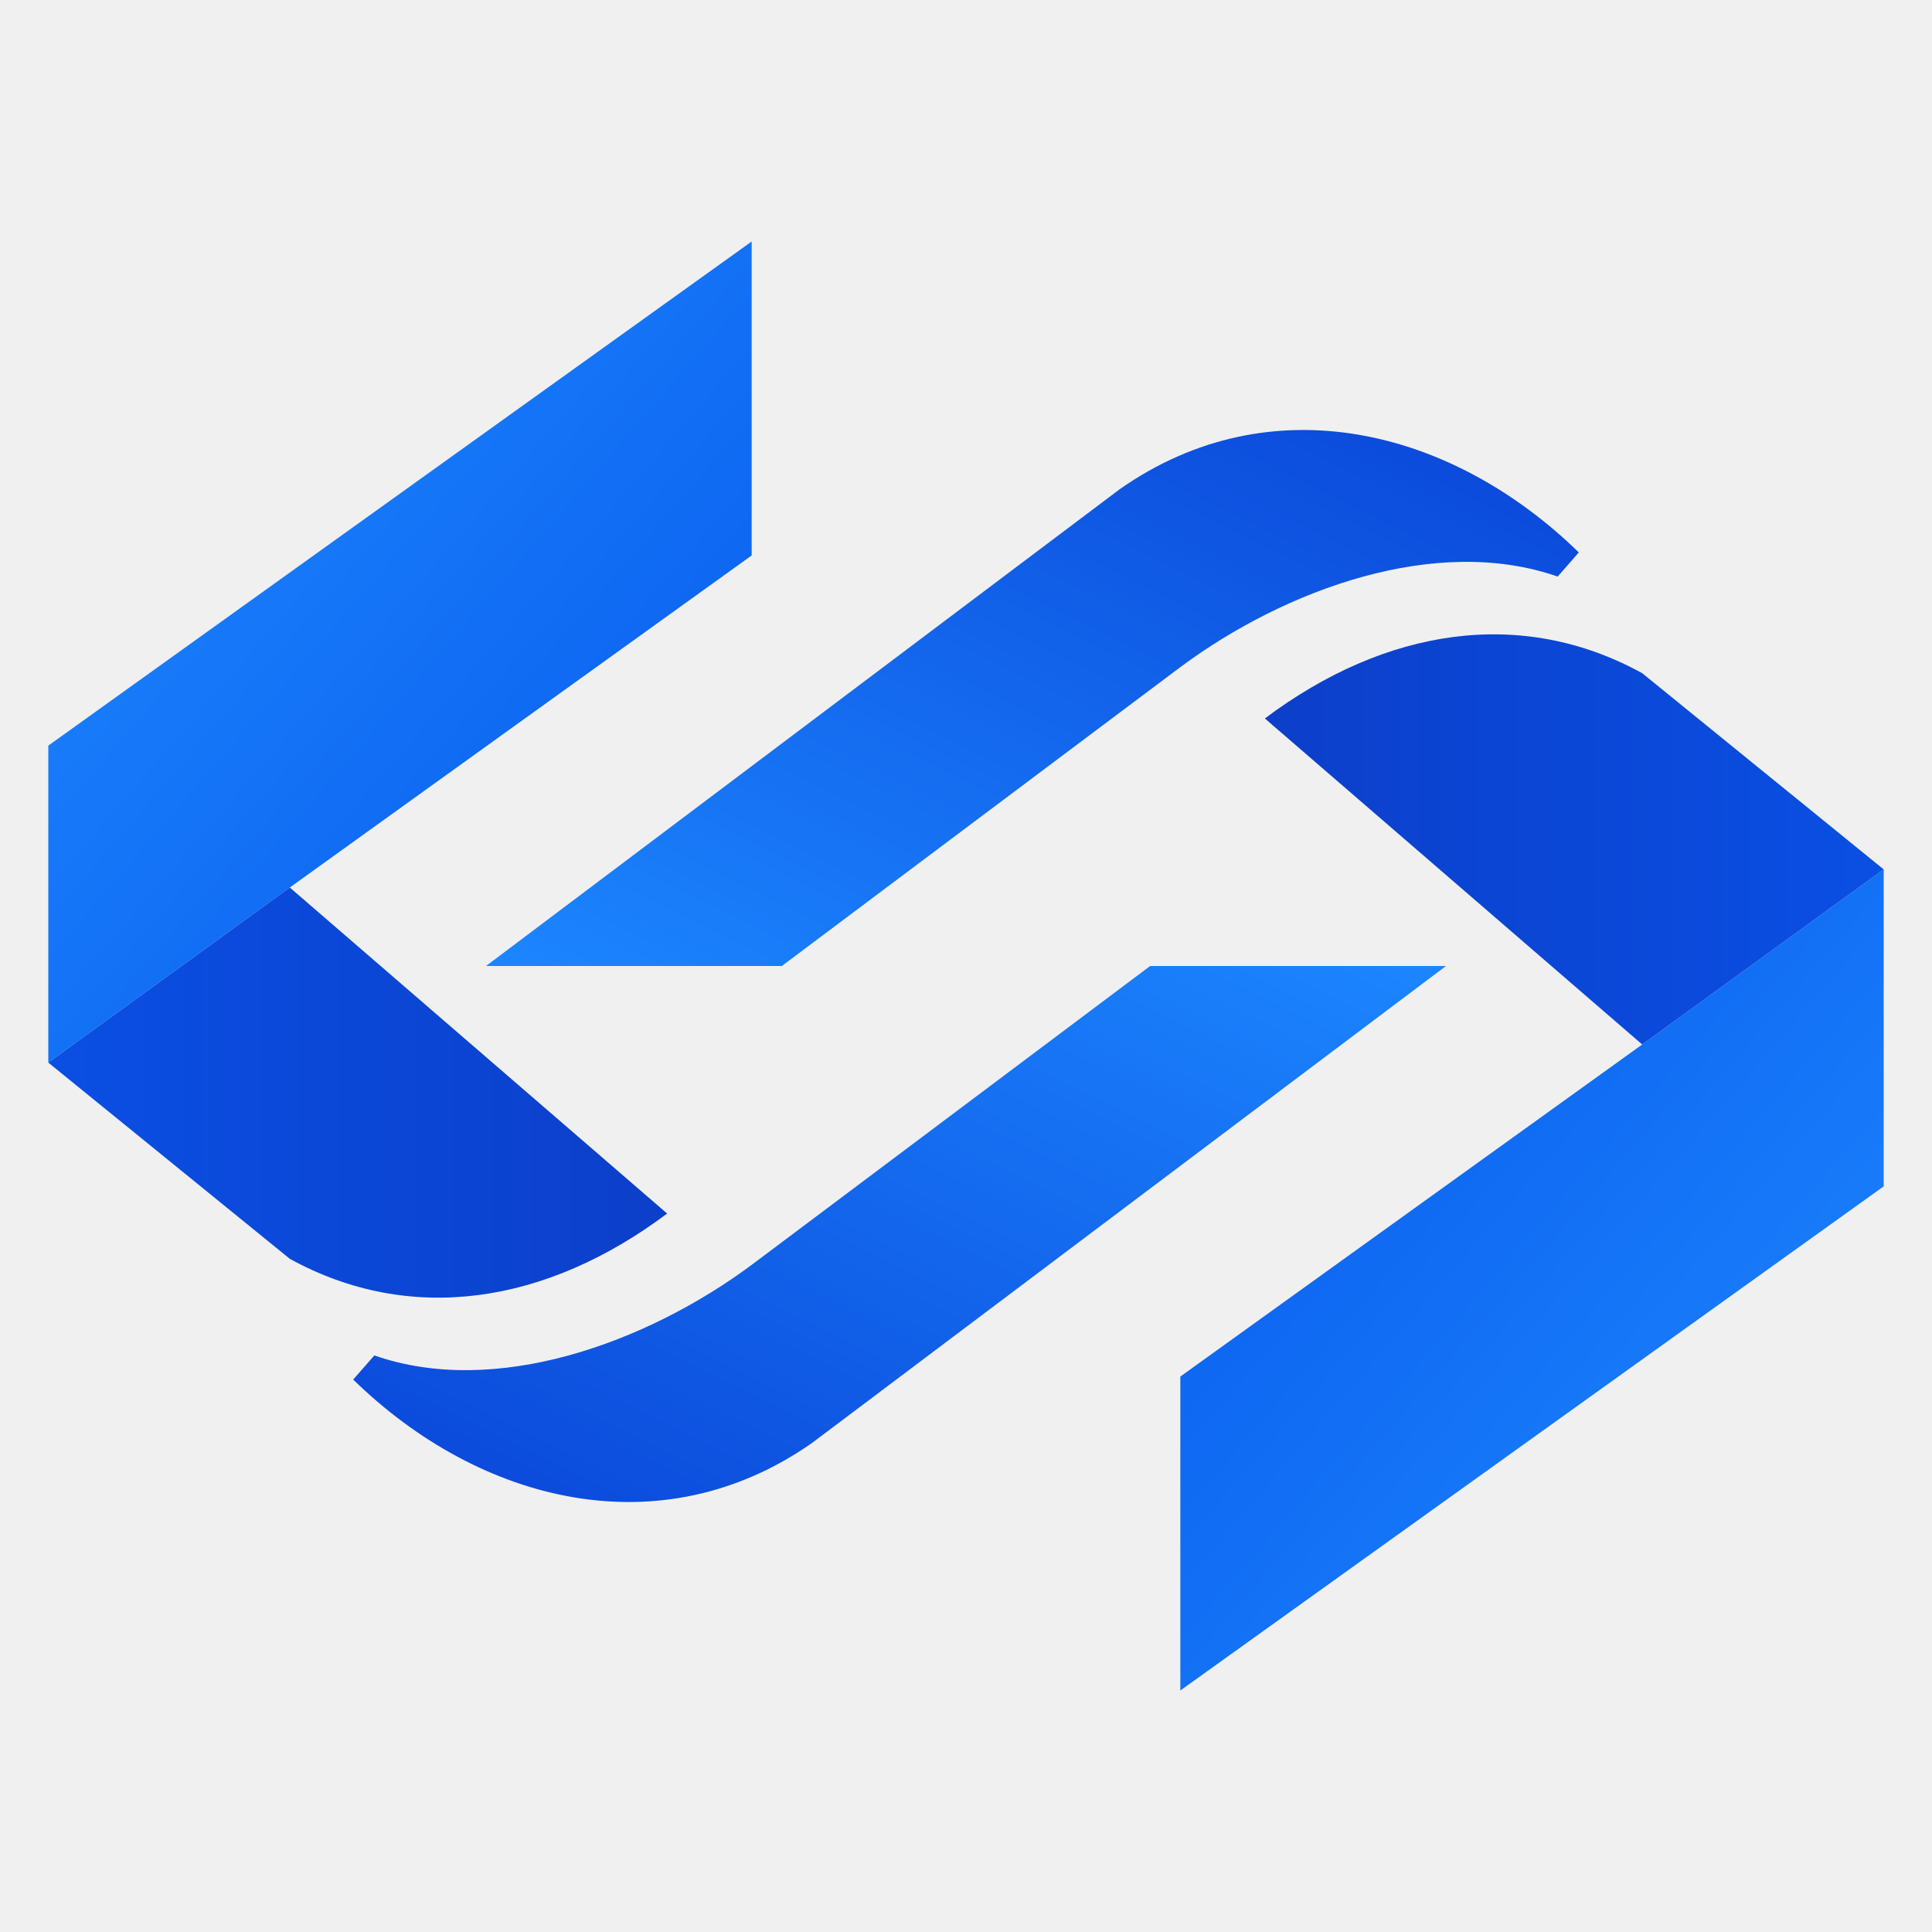
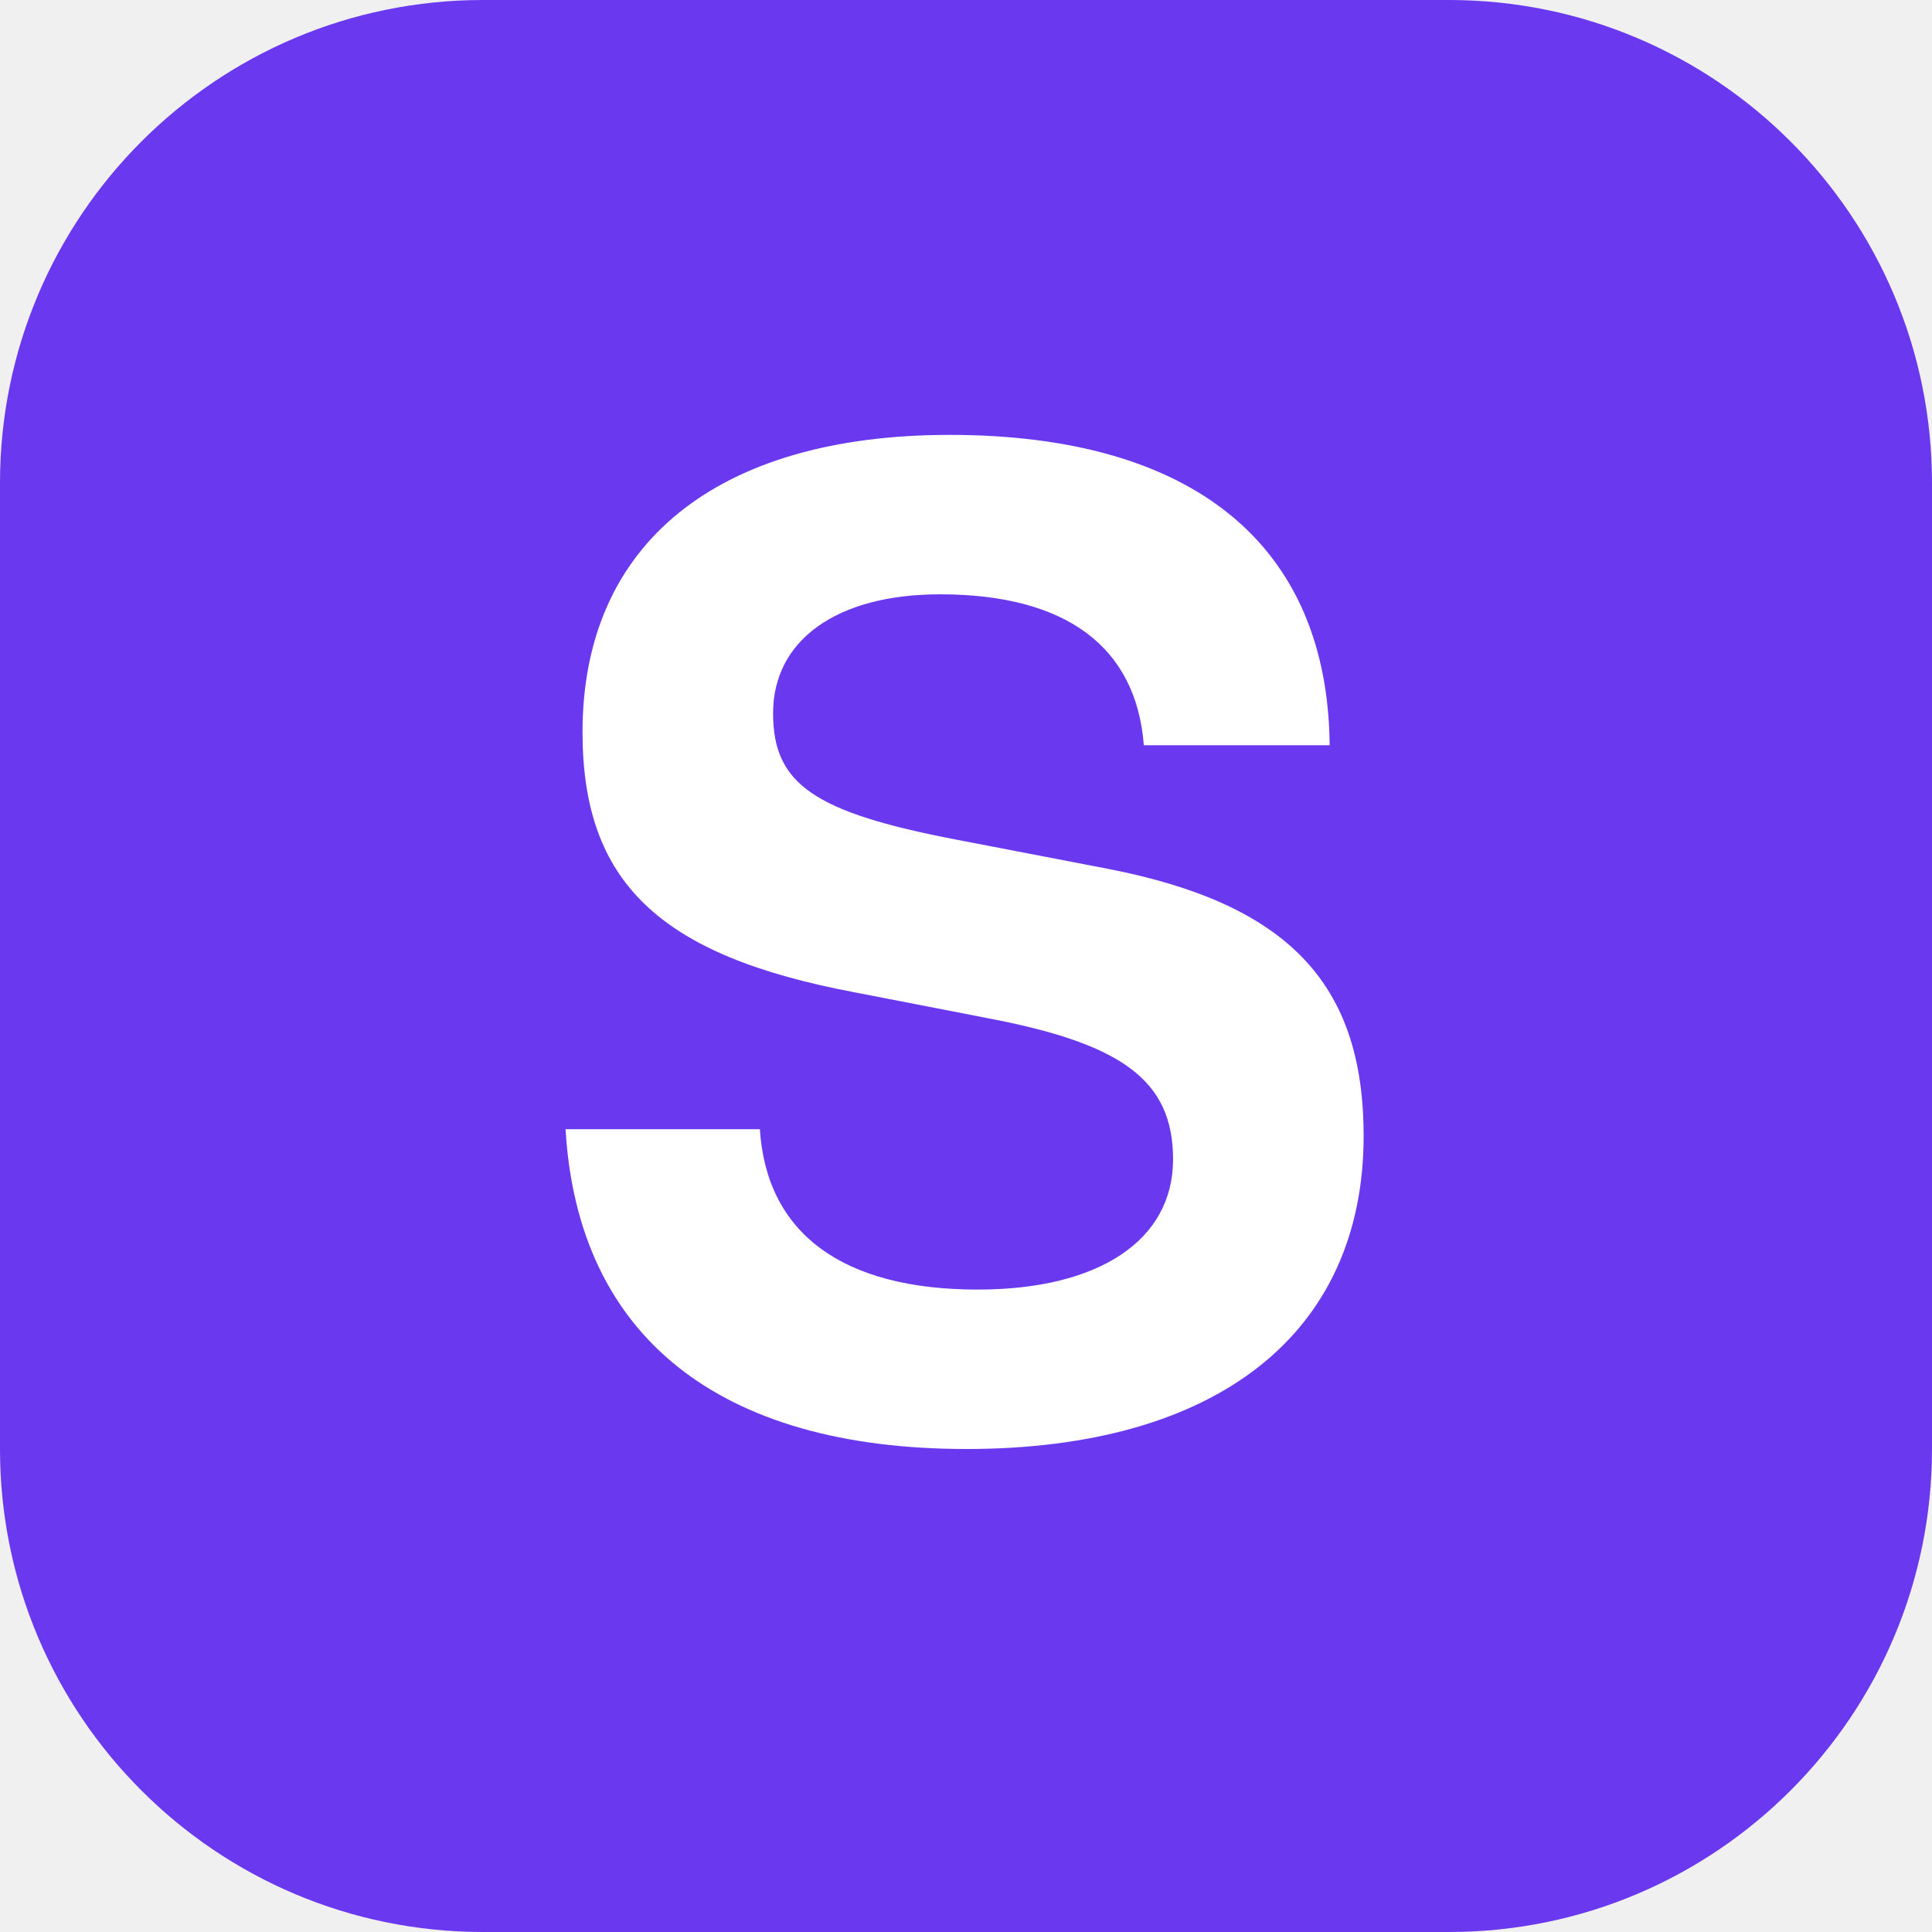
- <svg xmlns="http://www.w3.org/2000/svg" viewBox="459 23 640 640">
-   <defs>
-     <linearGradient id="a" x1="0" y1="0" x2="1" y2="1">
-       <stop offset="0" stop-color="#1f8bff" />
-       <stop offset="1" stop-color="#0757ec" />
-     </linearGradient>
-     <linearGradient id="b" x1="0" y1="0" x2="1" y2="0">
-       <stop offset="0" stop-color="#0a4fe3" />
-       <stop offset="1" stop-color="#0c3fca" />
-     </linearGradient>
-     <linearGradient id="c" x1="0" y1="1" x2="1" y2="0">
-       <stop offset="0" stop-color="#1c86ff" />
-       <stop offset="1" stop-color="#0a45d8" />
-     </linearGradient>
-   </defs>
-   <g id="h">
-     <path fill="url(#a)" d="M708 103 475 270v105l80-58 153-110Z" />
-     <path fill="url(#b)" d="m475 375 80-58 125 108c-40 30-85 37-125 15Z" />
-     <path fill="url(#c)" d="M620 343h98l132-99c35-26 85-44 125-30l7-8c-42-41-102-56-152-21Z" />
-   </g>
-   <use href="#h" transform="rotate(180 779 343)" />
+ <svg xmlns="http://www.w3.org/2000/svg" viewBox="0 0 32 32">
+   <rect width="32" height="32" rx="8" fill="#6938ef" />
+   <text x="16" y="23.5" fill="#fff" font-family="Segoe UI, Helvetica, Arial, sans-serif" font-size="22" font-weight="800" text-anchor="middle">S</text>
</svg>
